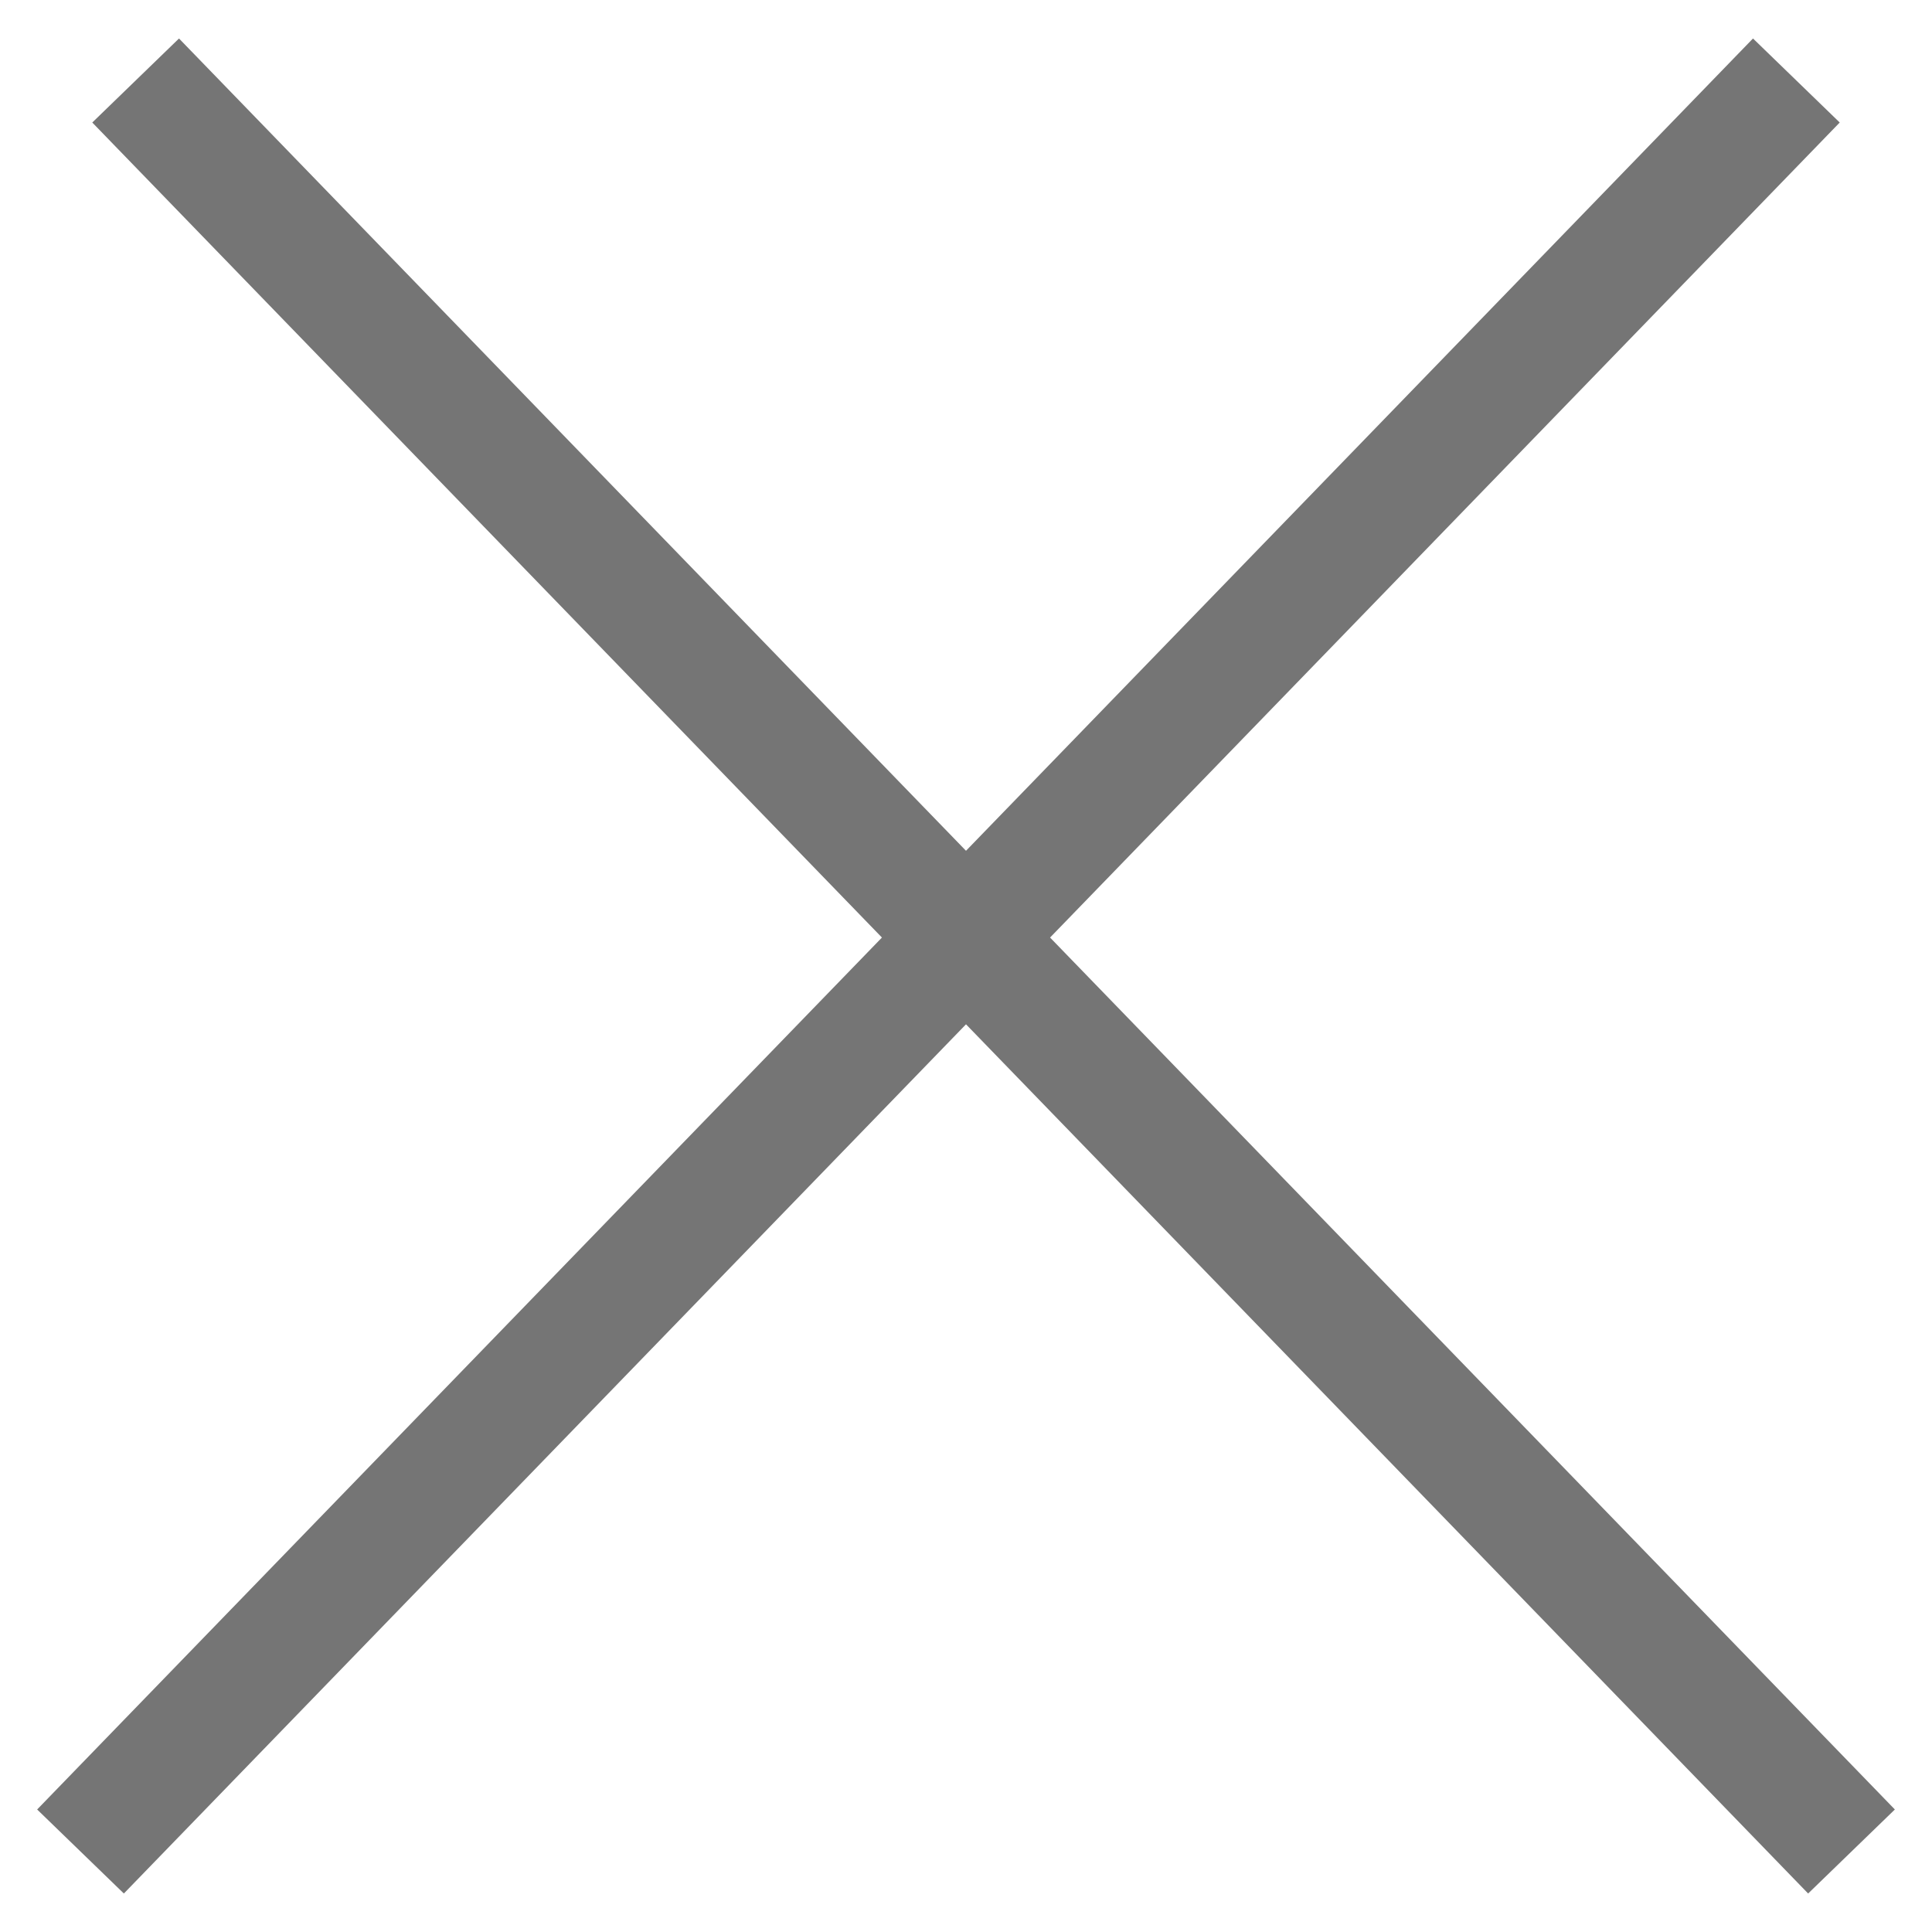
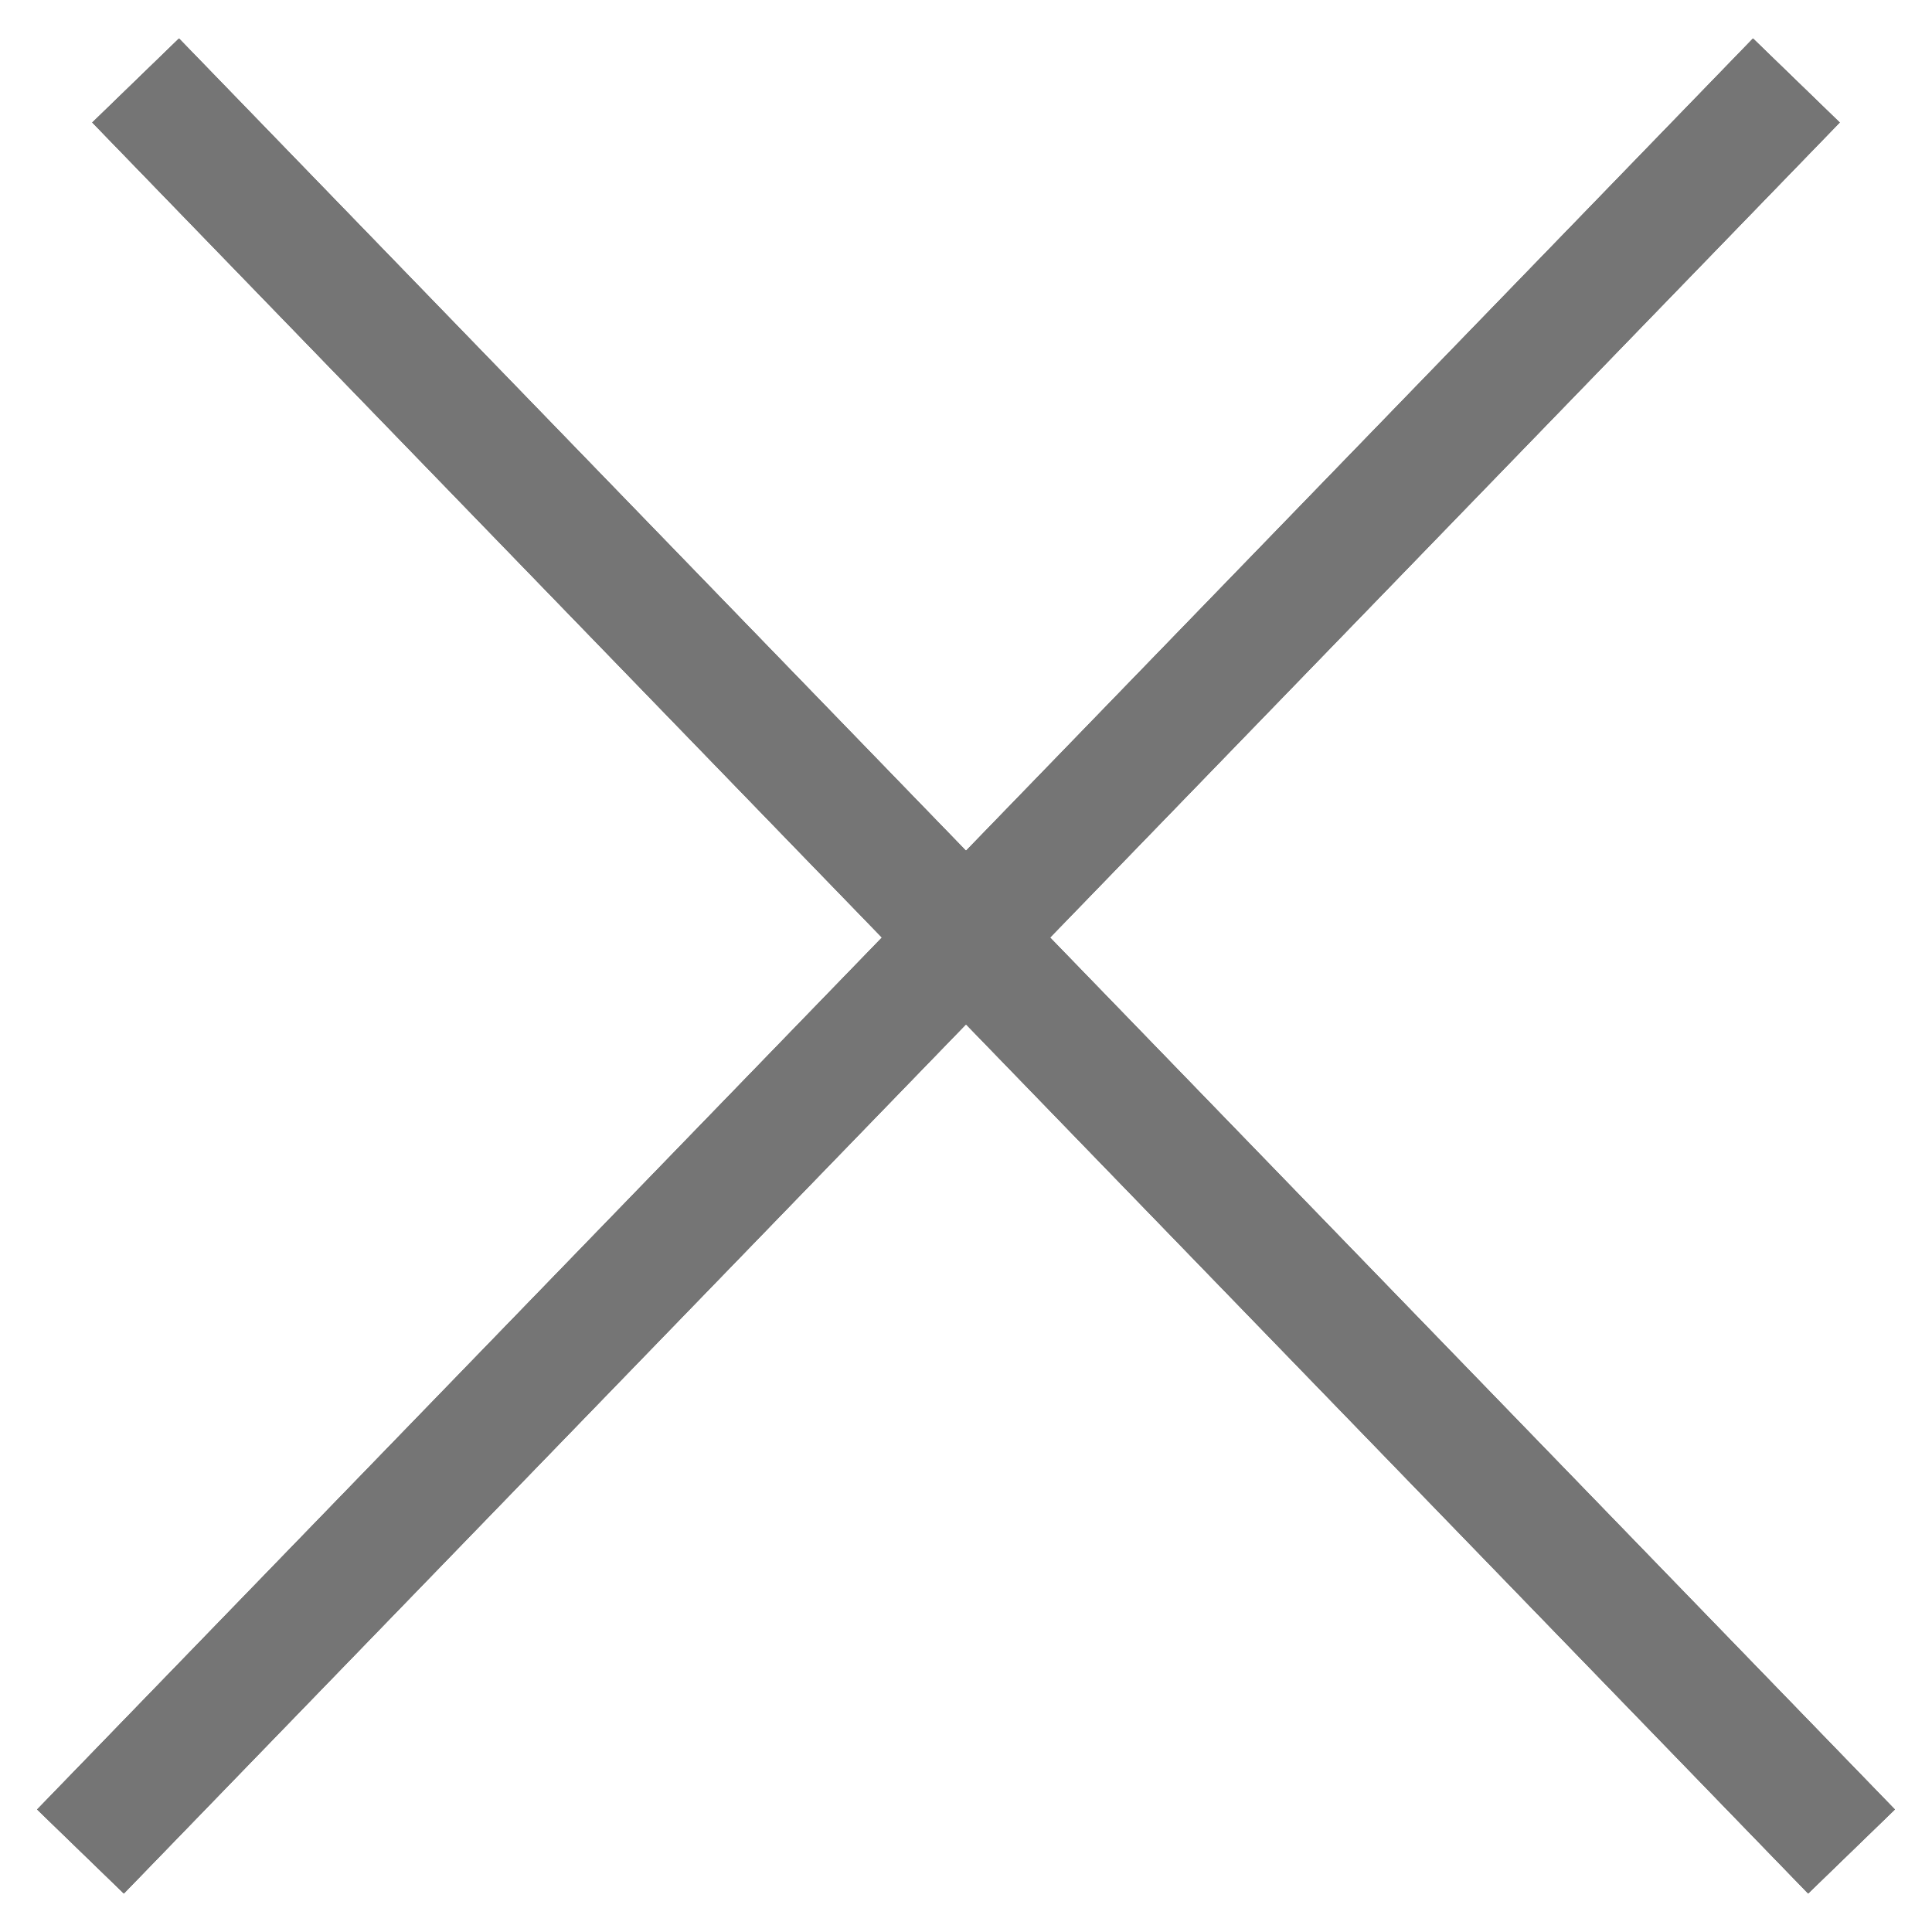
<svg xmlns="http://www.w3.org/2000/svg" width="24" height="24" viewBox="0 0 24 24" fill="none">
-   <path d="M22.315 1L1 23m.685-22L23 23m-.685-22L1 23m.685-22L23 23m-.685-22L1 23m.685-22L23 23" stroke="#757575" stroke-width="1.5" />
+   <path d="M22.315 1L1 23M1.685 1L23 23" stroke="#757575" stroke-width="1.5" />
+   <path d="M22.315 1L1 23M1.685 1L23 23" stroke="#757575" stroke-width="1.5" />
+   <path d="M22.315 1L1 23M1.685 1L23 23" stroke="#757575" stroke-width="1.5" />
</svg>
